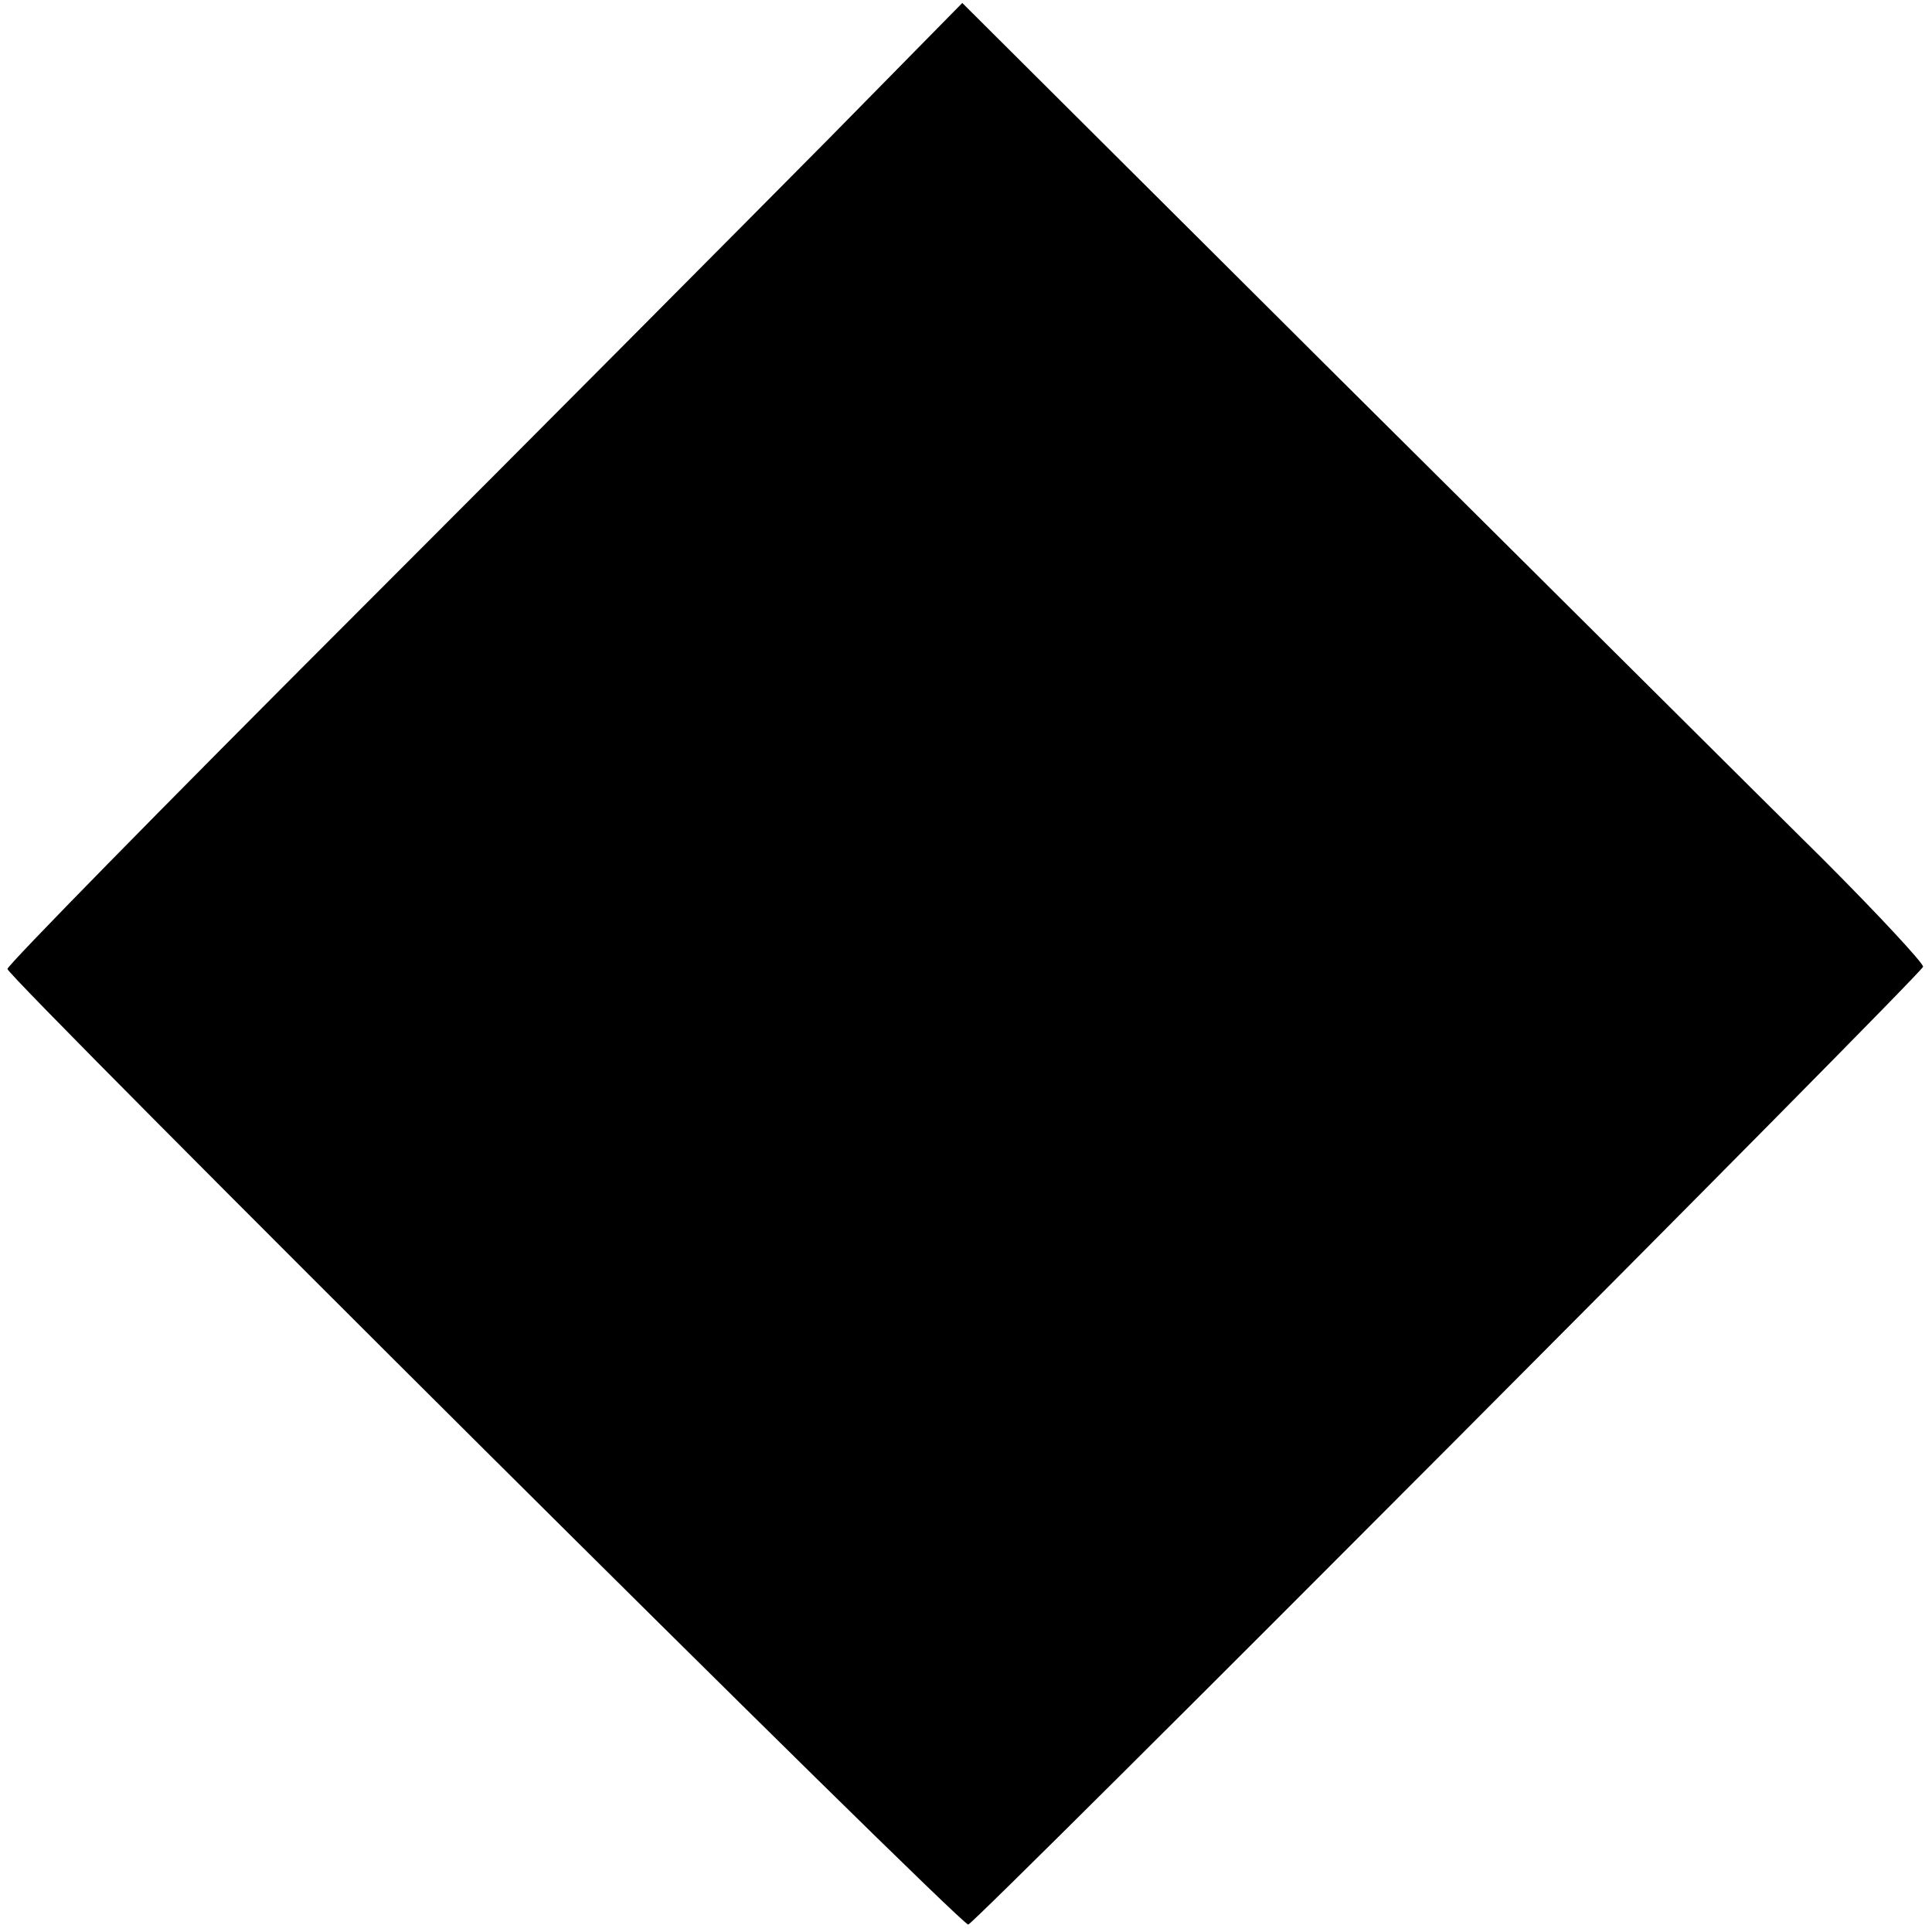
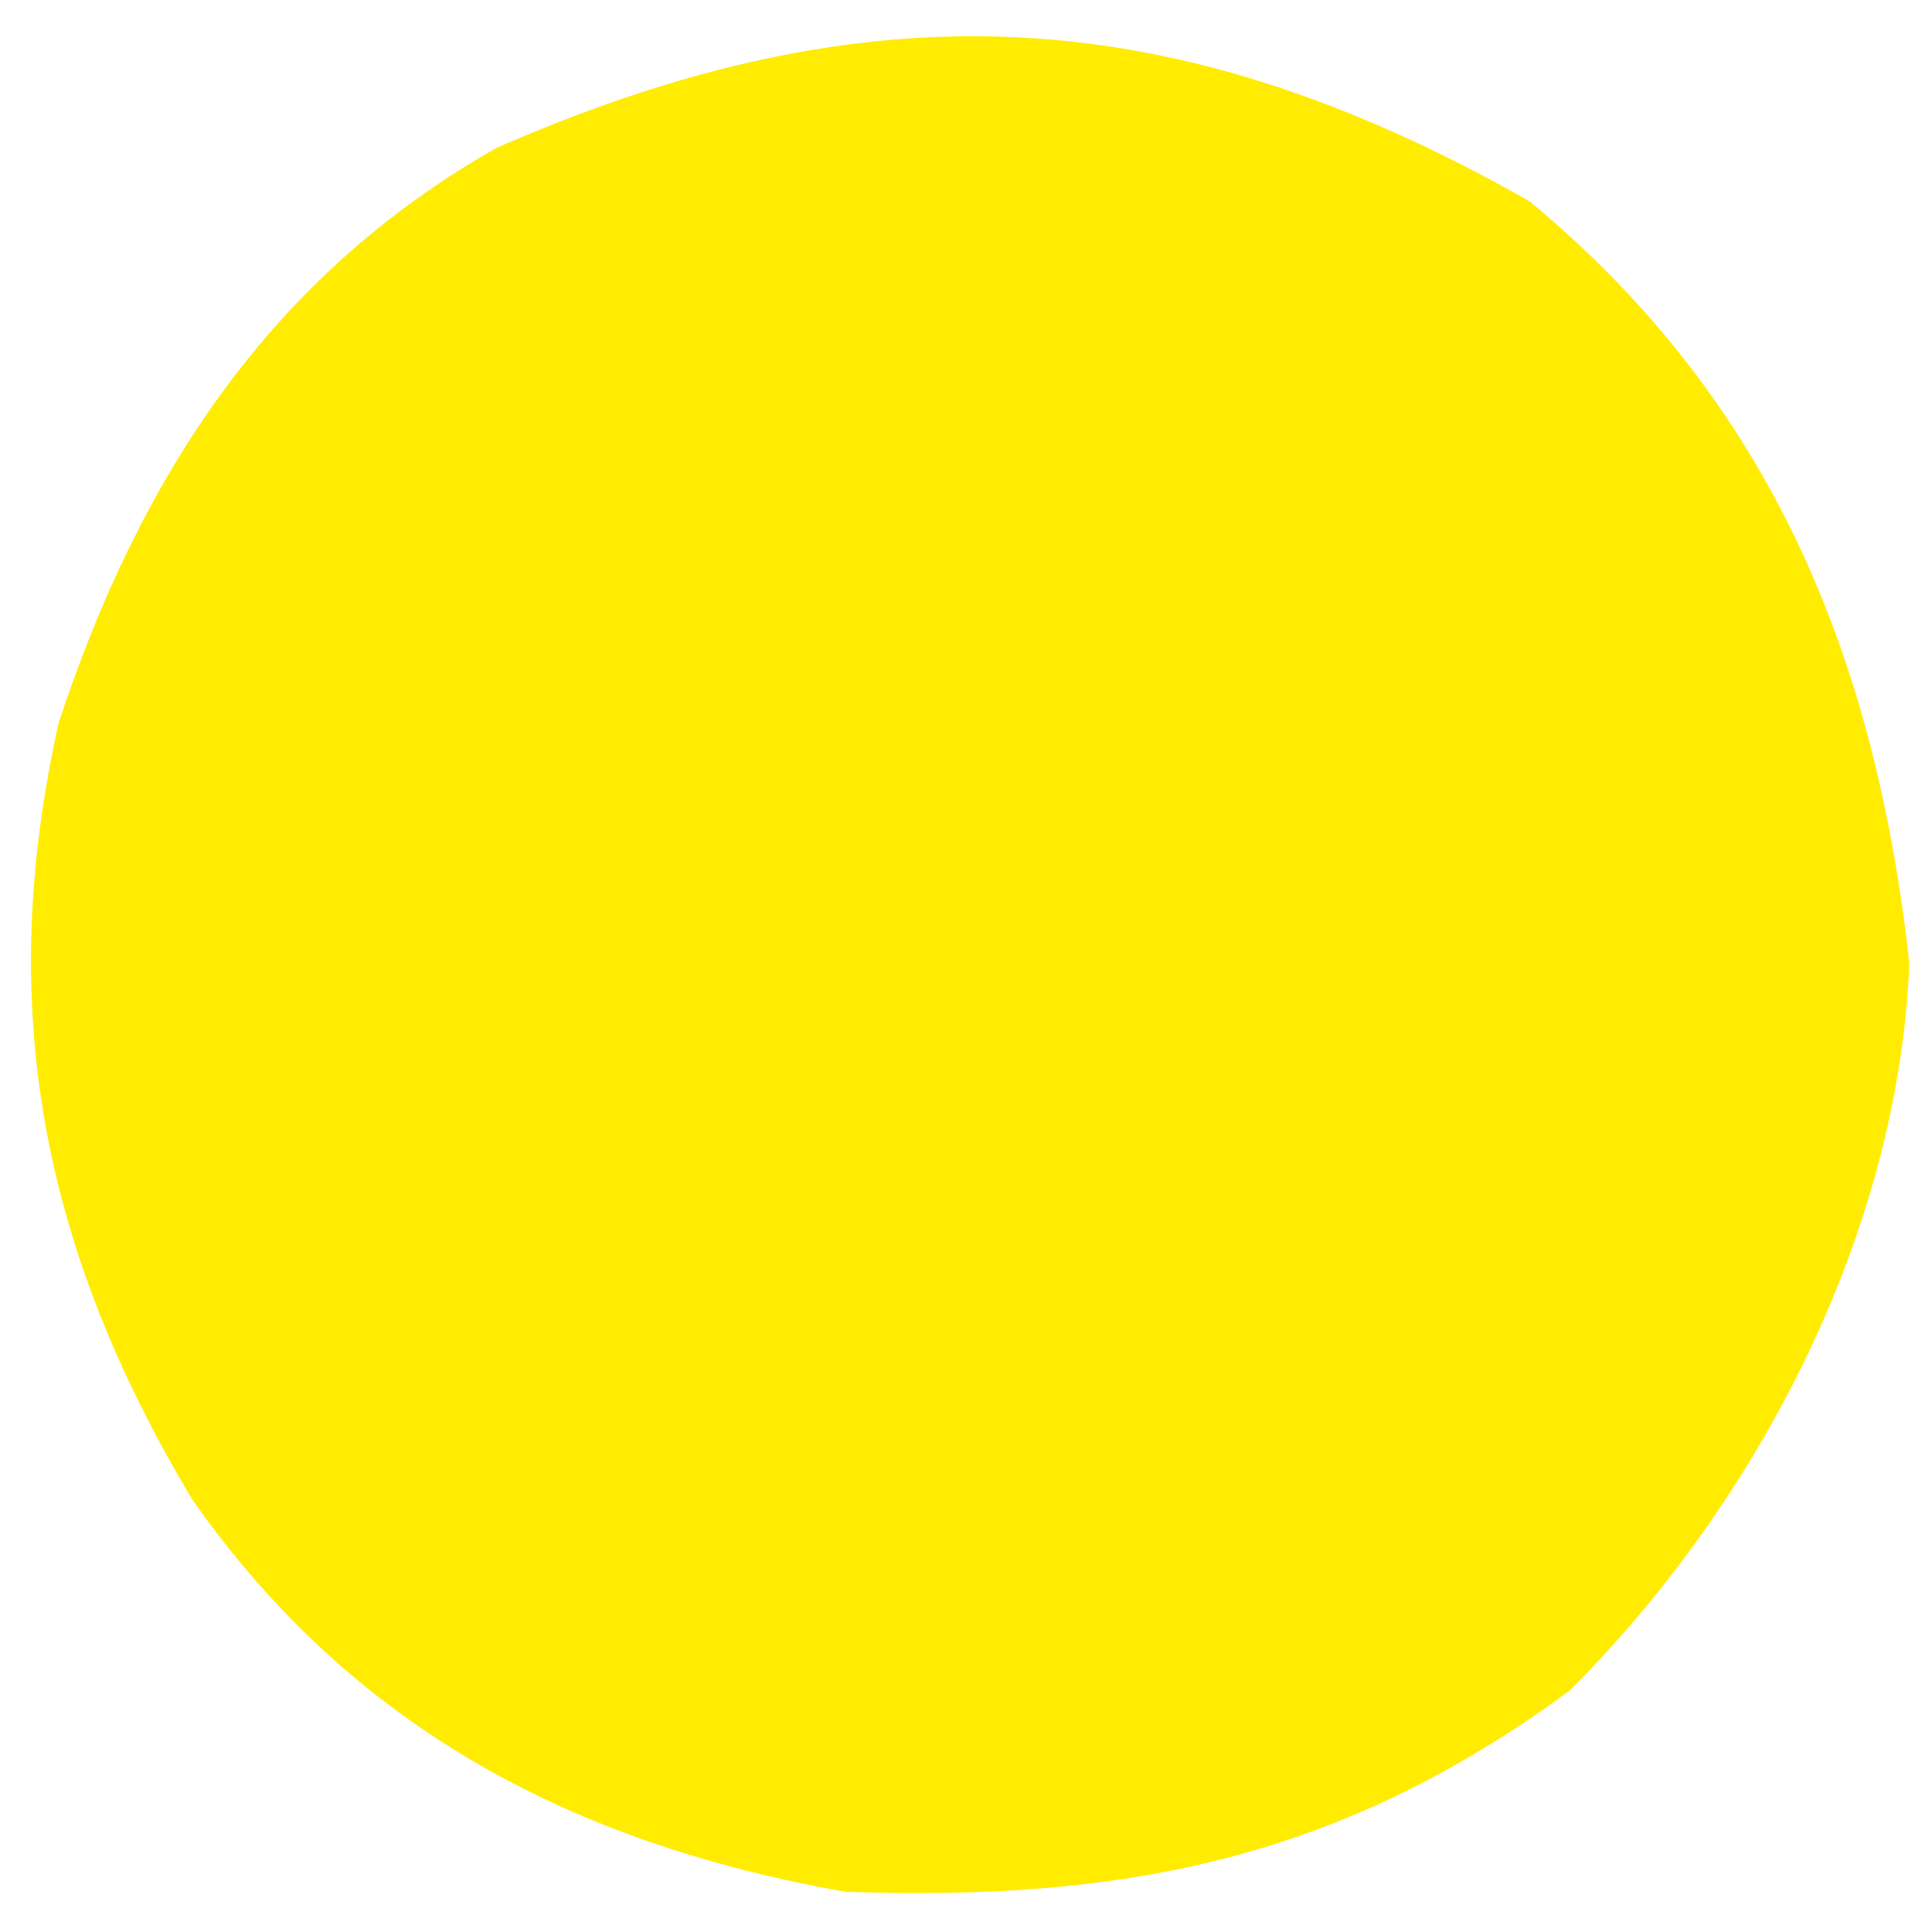
- <svg xmlns="http://www.w3.org/2000/svg" version="1.0" width="260pt" height="260pt" viewBox="0 0 260 260" preserveAspectRatio="xMidYMid meet">
-   <g transform="translate(0,260) scale(0.1,-0.1)" fill="#000000" stroke="none">
-     <path d="M1115 2413 c-99 -100 -388 -391 -642 -645 -255 -255 -463 -467 -463 -472 0 -11 1281 -1286 1293 -1286 8 0 1280 1276 1285 1289 1 4 -59 69 -135 145 -76 75 -367 365 -648 644 l-510 508 -180 -183z" />
-   </g>
+ <svg xmlns="http://www.w3.org/2000/svg" version="1.1" width="48" height="48">
+   <path d="M0 0 C6.018 4.984 8.592 11.325 9.438 18.938 C9.16 25.647 5.689 32.311 1 37 C-4.662 41.16 -9.99 42.247 -17 42 C-23.732 40.809 -29.228 37.953 -33.219 32.262 C-36.931 26.07 -38.138 20.063 -36.539 12.949 C-34.531 6.867 -31.316 1.883 -25.668 -1.324 C-16.405 -5.379 -8.868 -5.035 0 0 Z " fill="#FFEC00" transform="translate(38,5)" />
</svg>
